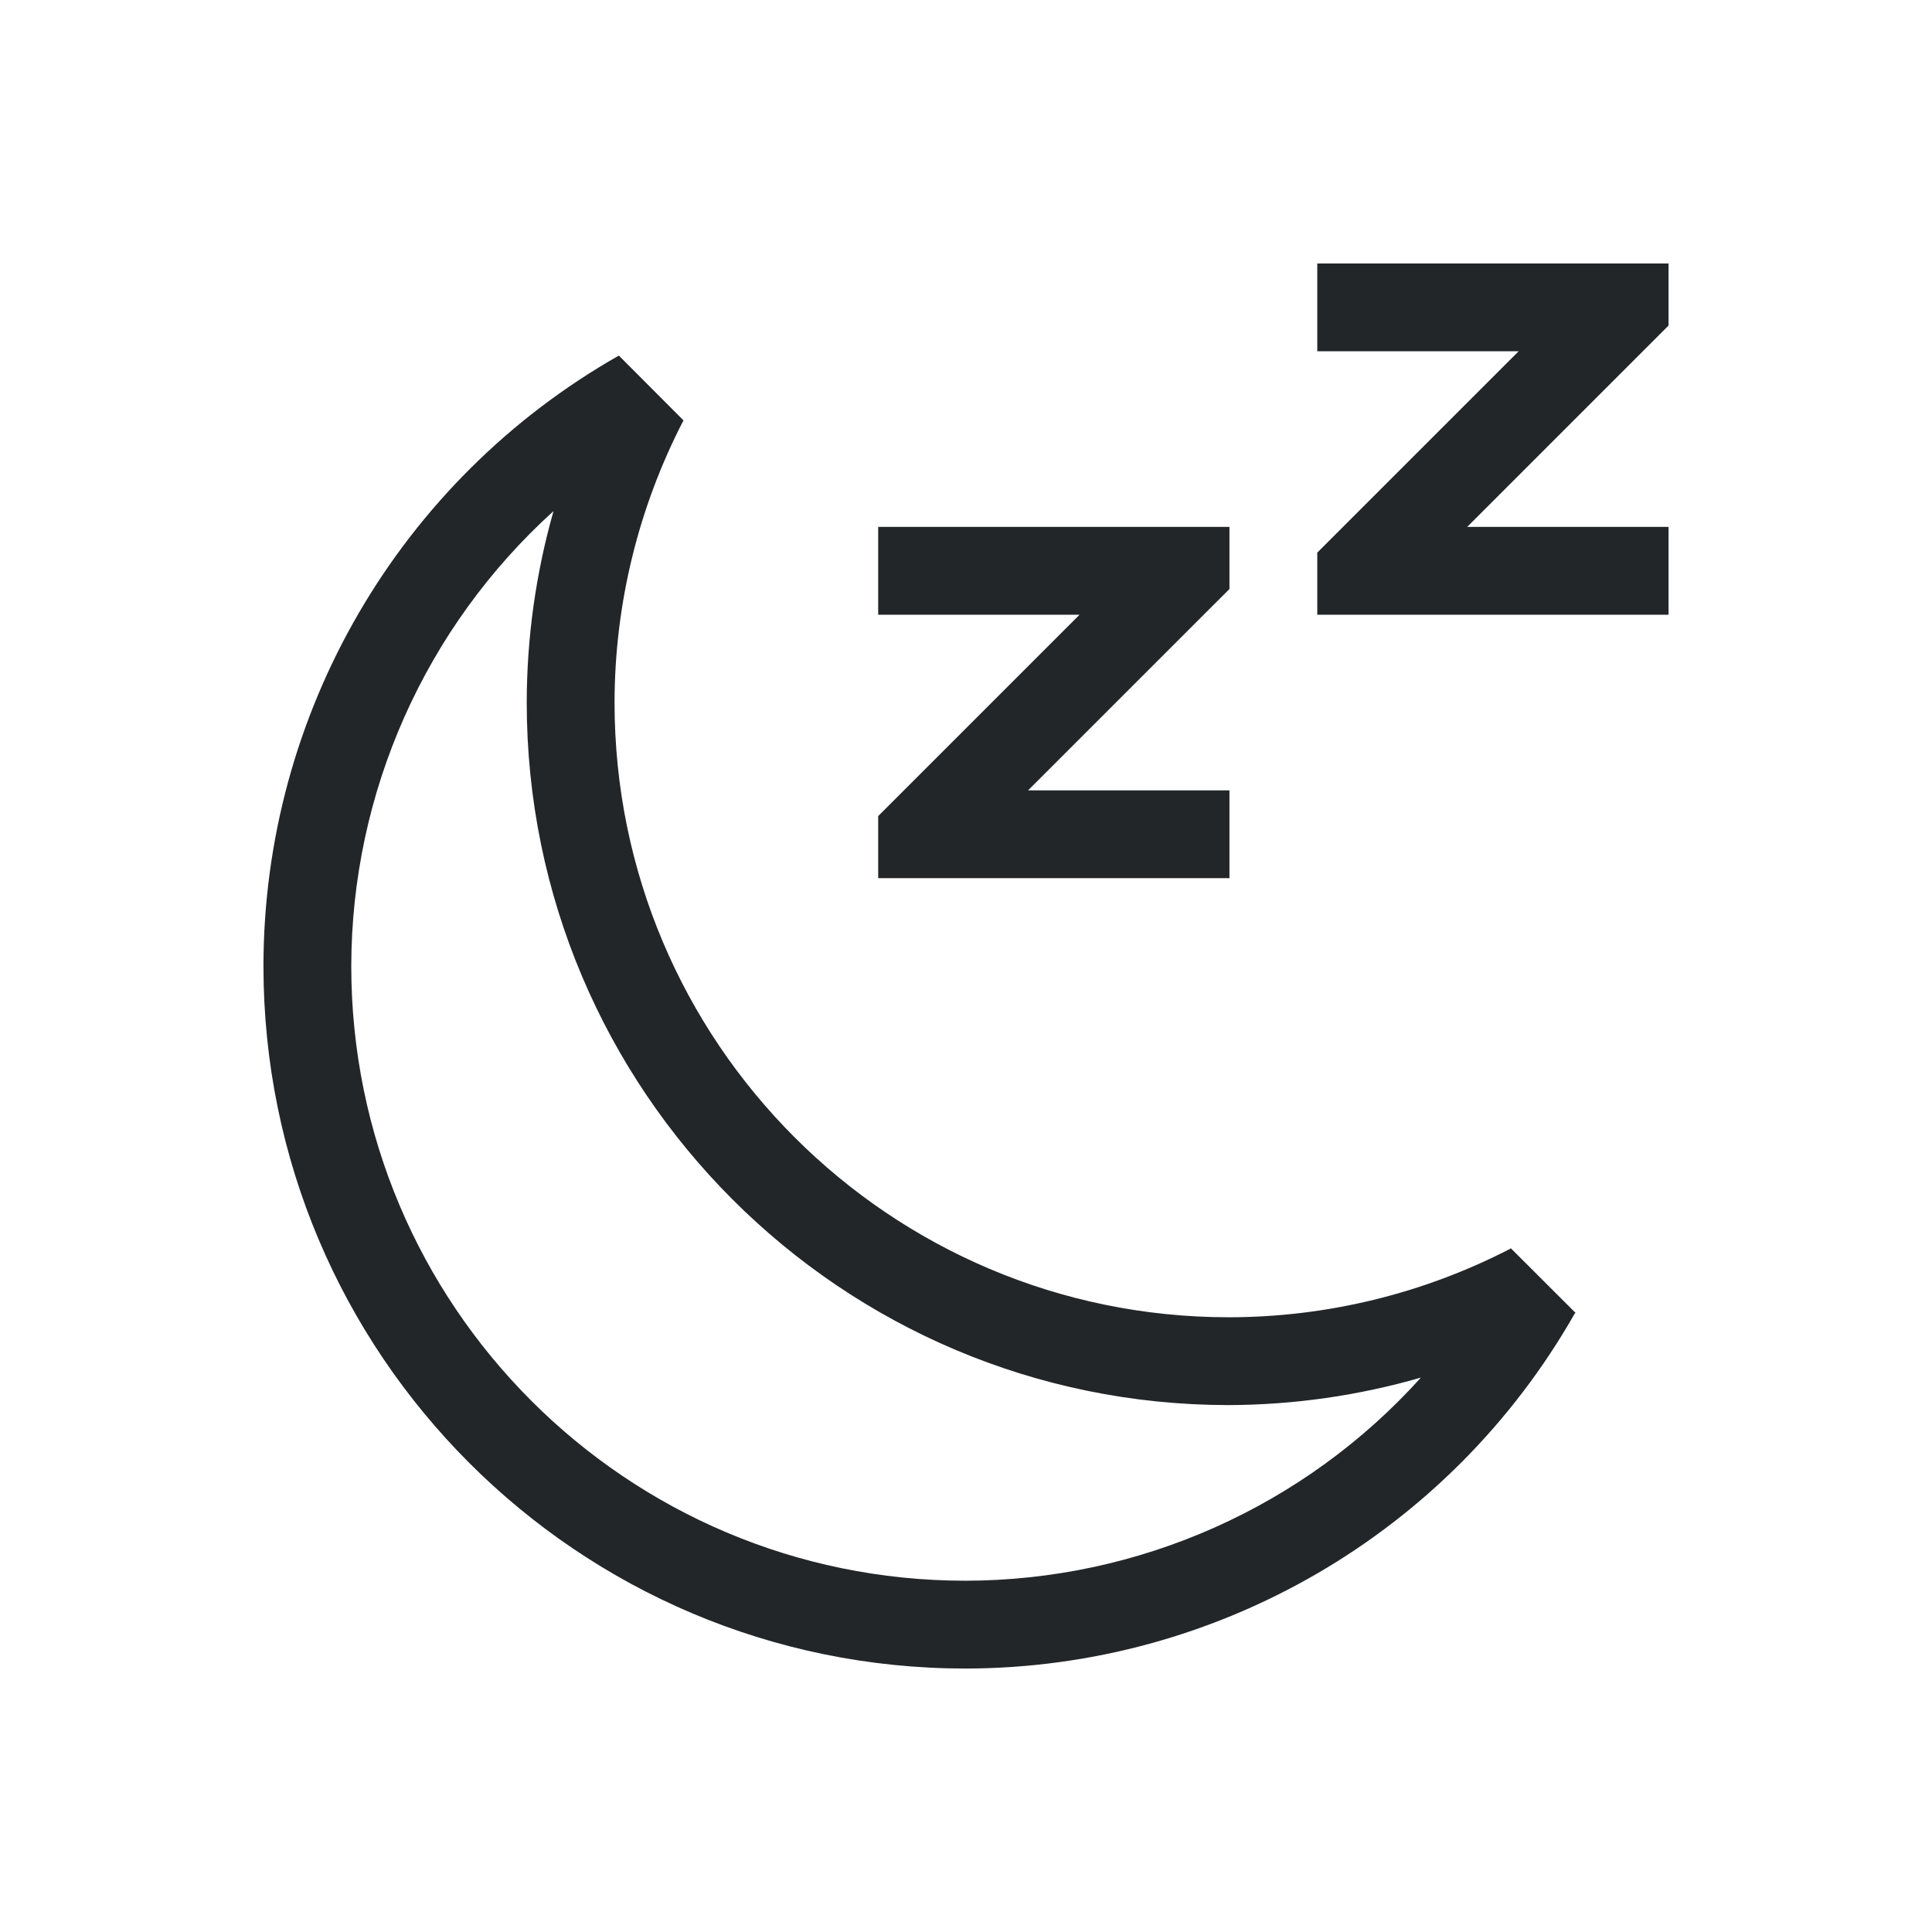
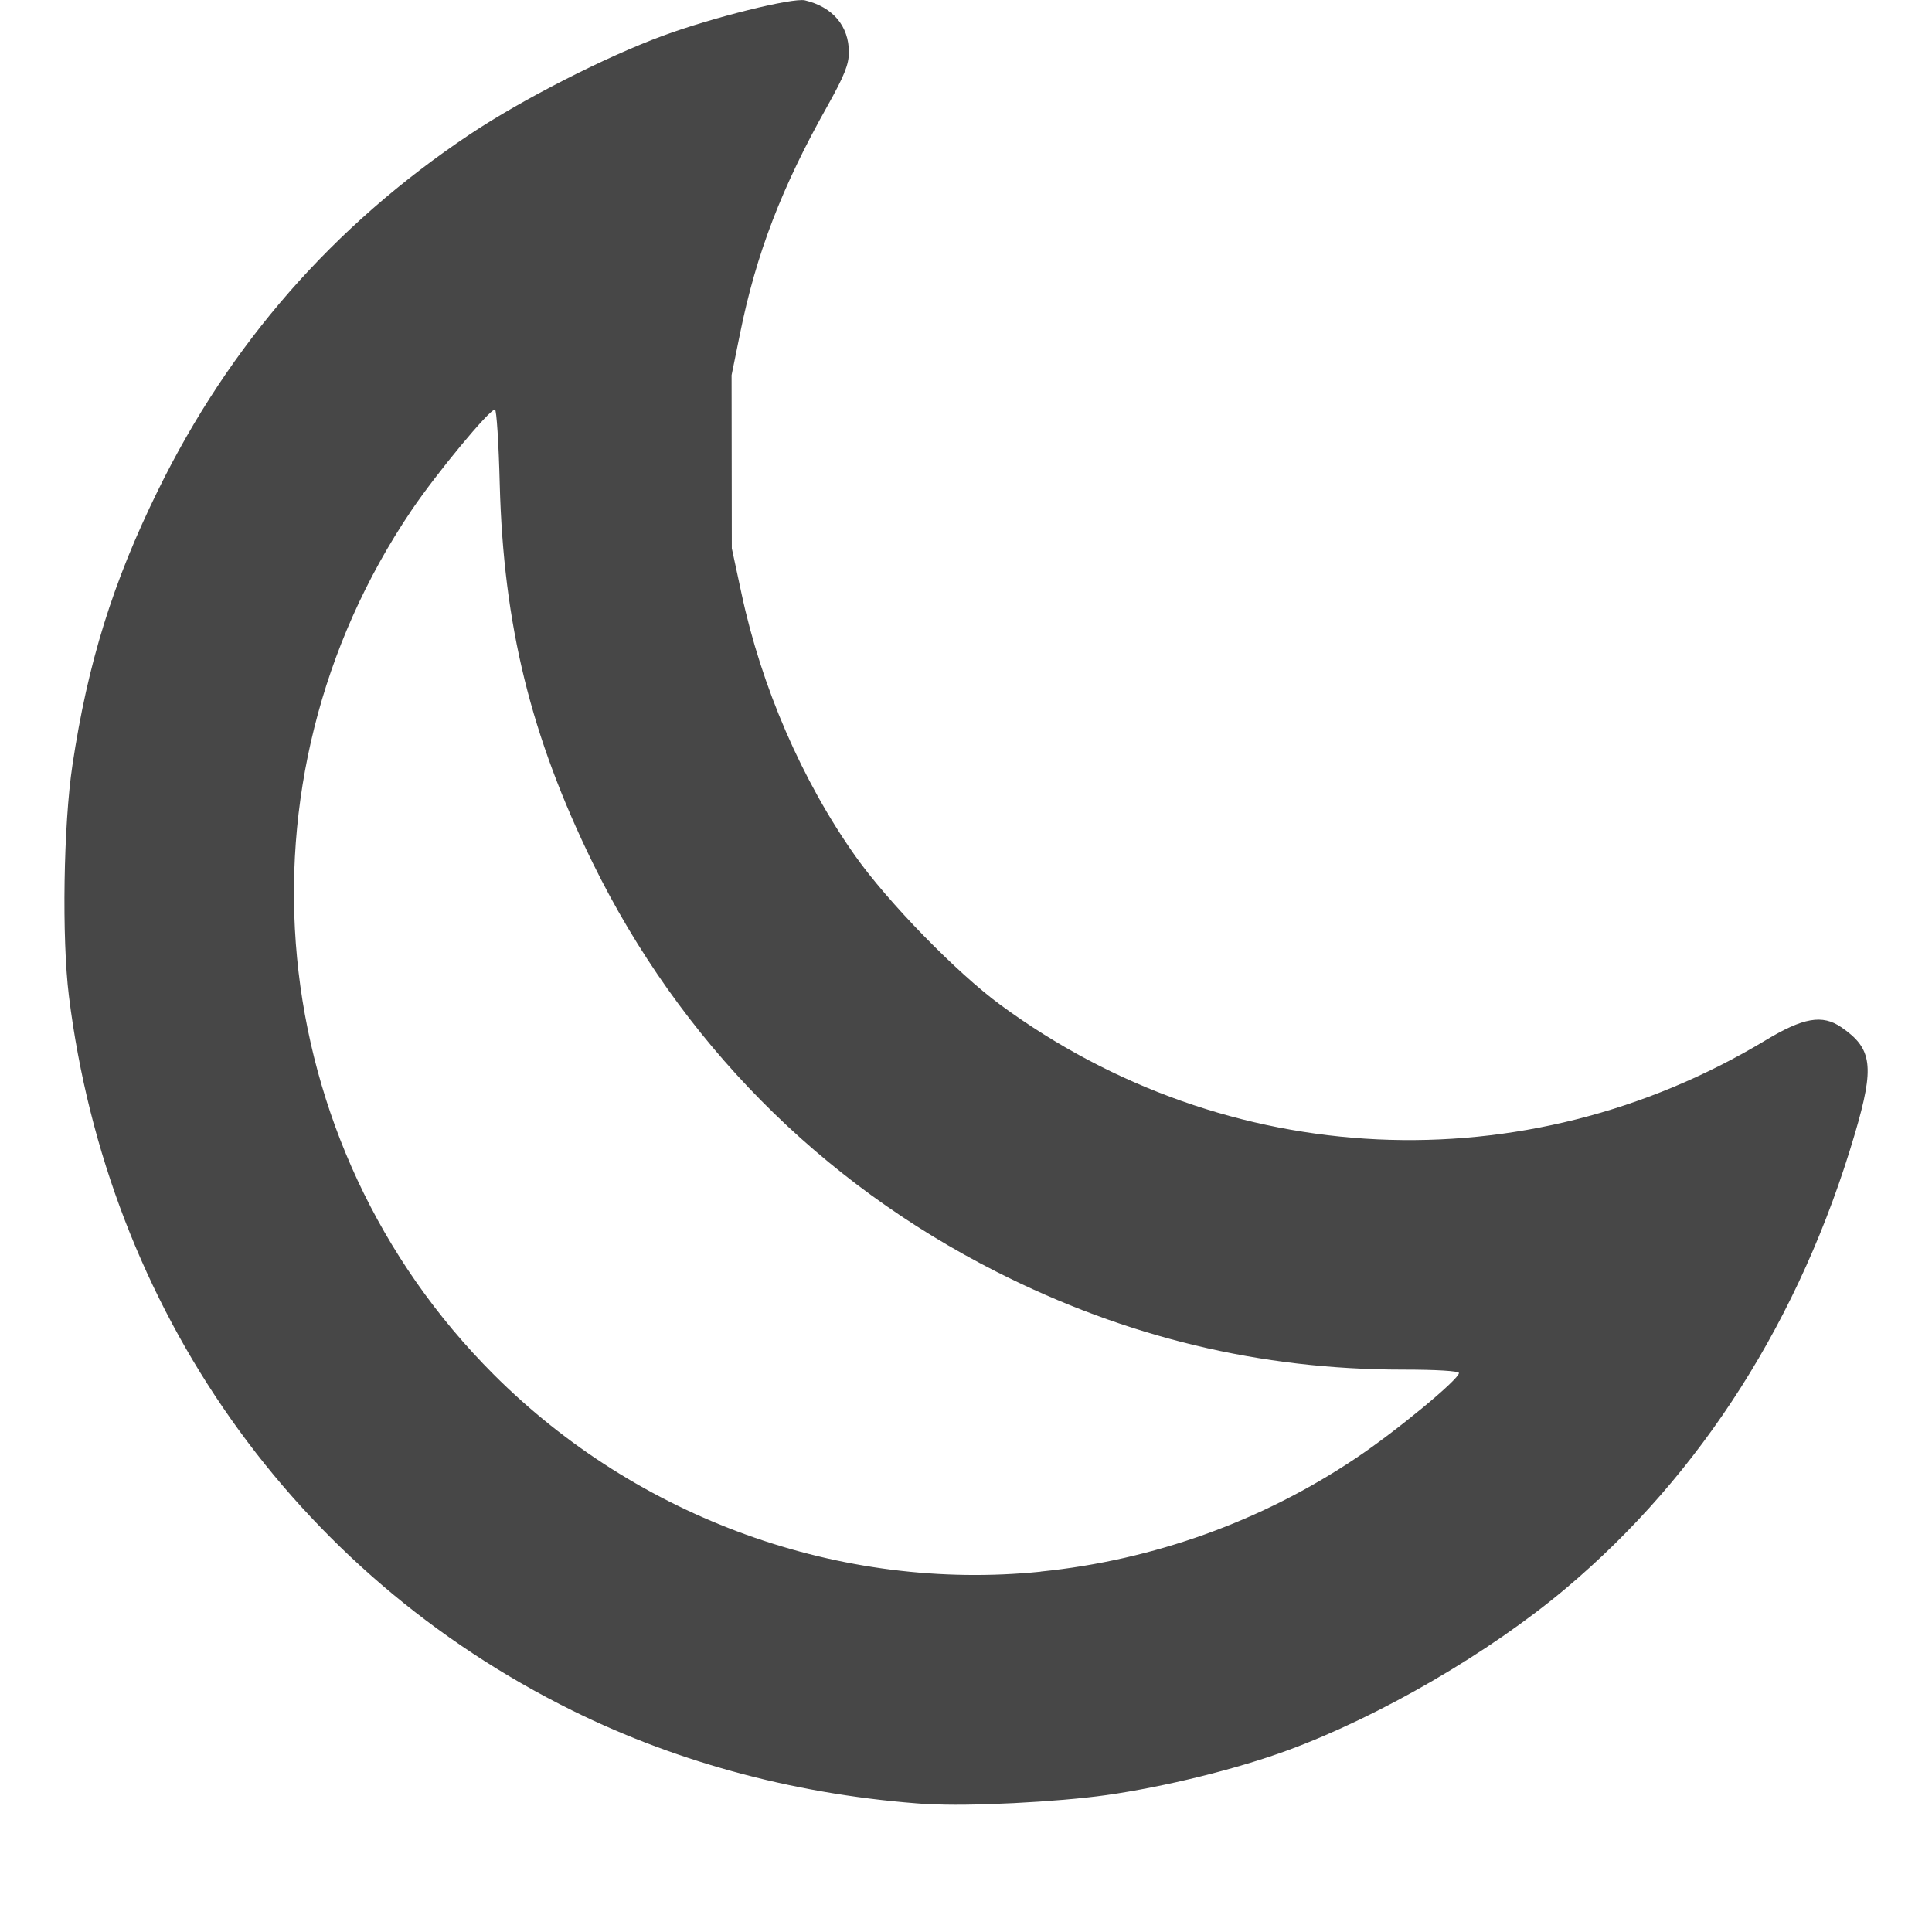
- <svg xmlns="http://www.w3.org/2000/svg" viewBox="0 0 22 22">
-   <style type="text/css" id="current-color-scheme">
-         .ColorScheme-Text {
-             color:#232629;
-         }
-     </style>
-   <g class="ColorScheme-Text" fill="currentColor">
-     <path d="M7.047 4.049A7.995 8 0 0 0 3 11a7.995 8 0 0 0 7.994 8 7.995 8 0 0 0 6.938-4.043 7.995 8 0 0 0 .01-.006l-.739-.738a6.996 7 0 0 1-.004.006 6.996 7 0 0 1-3.207.781 6.996 7 0 0 1-6.994-7 6.996 7 0 0 1 .785-3.213zM6.303 5.82A7.995 8 0 0 0 5.998 8a7.995 8 0 0 0 7.994 8 7.995 8 0 0 0 2.188-.313A6.996 7 0 0 1 10.994 18 6.996 7 0 0 1 4 11a6.996 7 0 0 1 2.303-5.18z" />
-     <path d="M10 6v1h2.293l-2 2-.293.293V10h4V9h-2.293l2-2L14 6.707V6h-.707zm5-3v1h2.293l-2 2-.293.293V7h4V6h-2.293l2-2L19 3.707V3h-.707z" />
+ <svg xmlns="http://www.w3.org/2000/svg" width="64" height="64" viewBox="0 0 16.933 16.933" version="1.1" id="svg387">
+   <defs id="defs384" />
+   <g id="layer1">
+     <path style="fill:#474747;fill-opacity:1;stroke-width:0.032" d="M 8.136,15.813 C 7.024,15.739 5.964,15.46 5.02,14.994 2.578,13.788 0.945,11.471 0.604,8.73 c -0.063,-0.506 -0.048,-1.501 0.031,-2.025 0.134,-0.894 0.354,-1.602 0.748,-2.404 0.632,-1.288 1.537,-2.322 2.731,-3.121 0.457,-0.306 1.191,-0.681 1.697,-0.867 0.433,-0.16 1.138,-0.335 1.244,-0.31 0.244,0.058 0.385,0.225 0.385,0.455 0,0.107 -0.04,0.206 -0.188,0.471 C 6.851,1.641 6.627,2.226 6.486,2.924 l -0.074,0.364 0.001,0.759 0.001,0.759 0.085,0.396 c 0.175,0.82 0.53,1.639 0.996,2.299 0.286,0.405 0.889,1.024 1.273,1.306 1.985,1.459 4.596,1.581 6.704,0.312 0.333,-0.201 0.5,-0.23 0.666,-0.116 0.273,0.187 0.293,0.343 0.119,0.934 -0.475,1.616 -1.344,2.984 -2.534,3.985 -0.667,0.562 -1.63,1.122 -2.438,1.419 -0.446,0.164 -1.074,0.319 -1.586,0.392 -0.431,0.061 -1.22,0.101 -1.561,0.078 z M 9.121,13.774 c 0.989,-0.1 1.94,-0.442 2.764,-0.995 0.353,-0.236 0.902,-0.69 0.902,-0.745 0,-0.018 -0.201,-0.03 -0.492,-0.03 -1.249,0 -2.426,-0.283 -3.558,-0.856 C 7.183,10.361 5.96,9.122 5.194,7.561 4.652,6.453 4.413,5.48 4.38,4.245 c -0.009,-0.361 -0.028,-0.656 -0.042,-0.656 -0.049,0 -0.515,0.563 -0.733,0.886 -1.607,2.38 -1.305,5.545 0.723,7.573 1.263,1.263 3.044,1.904 4.793,1.727 z" id="path1417" />
  </g>
</svg>
